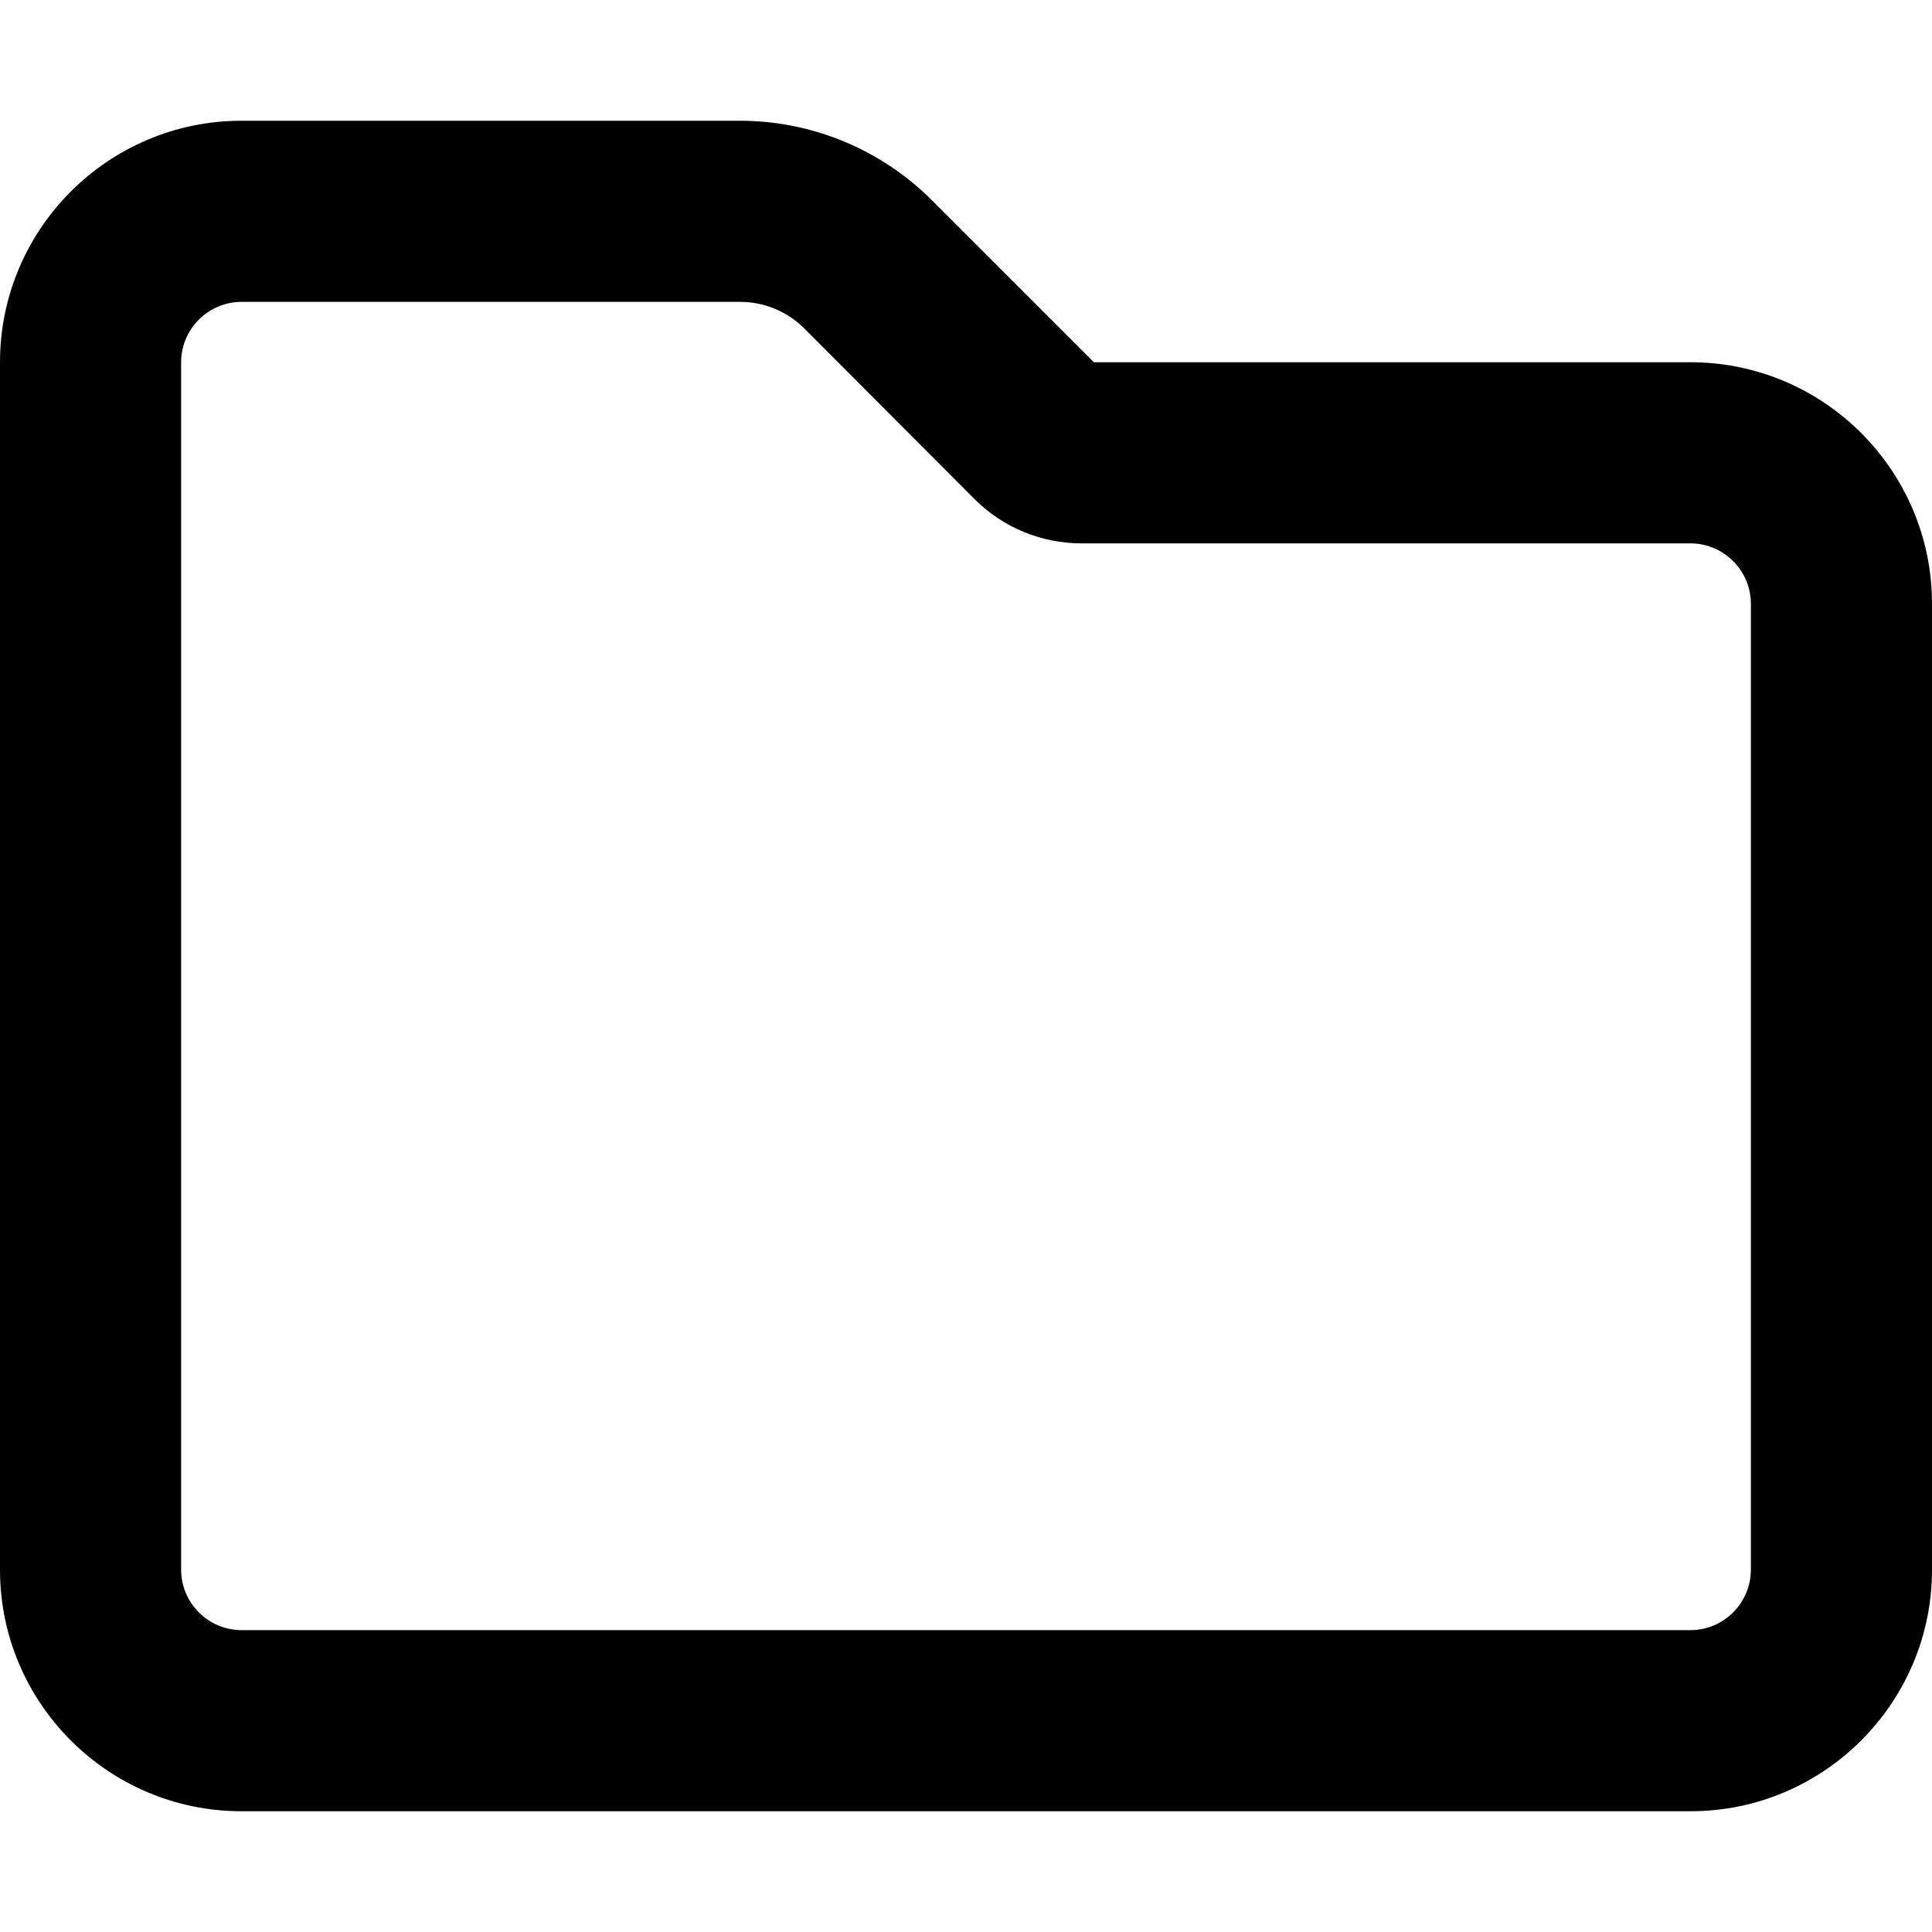
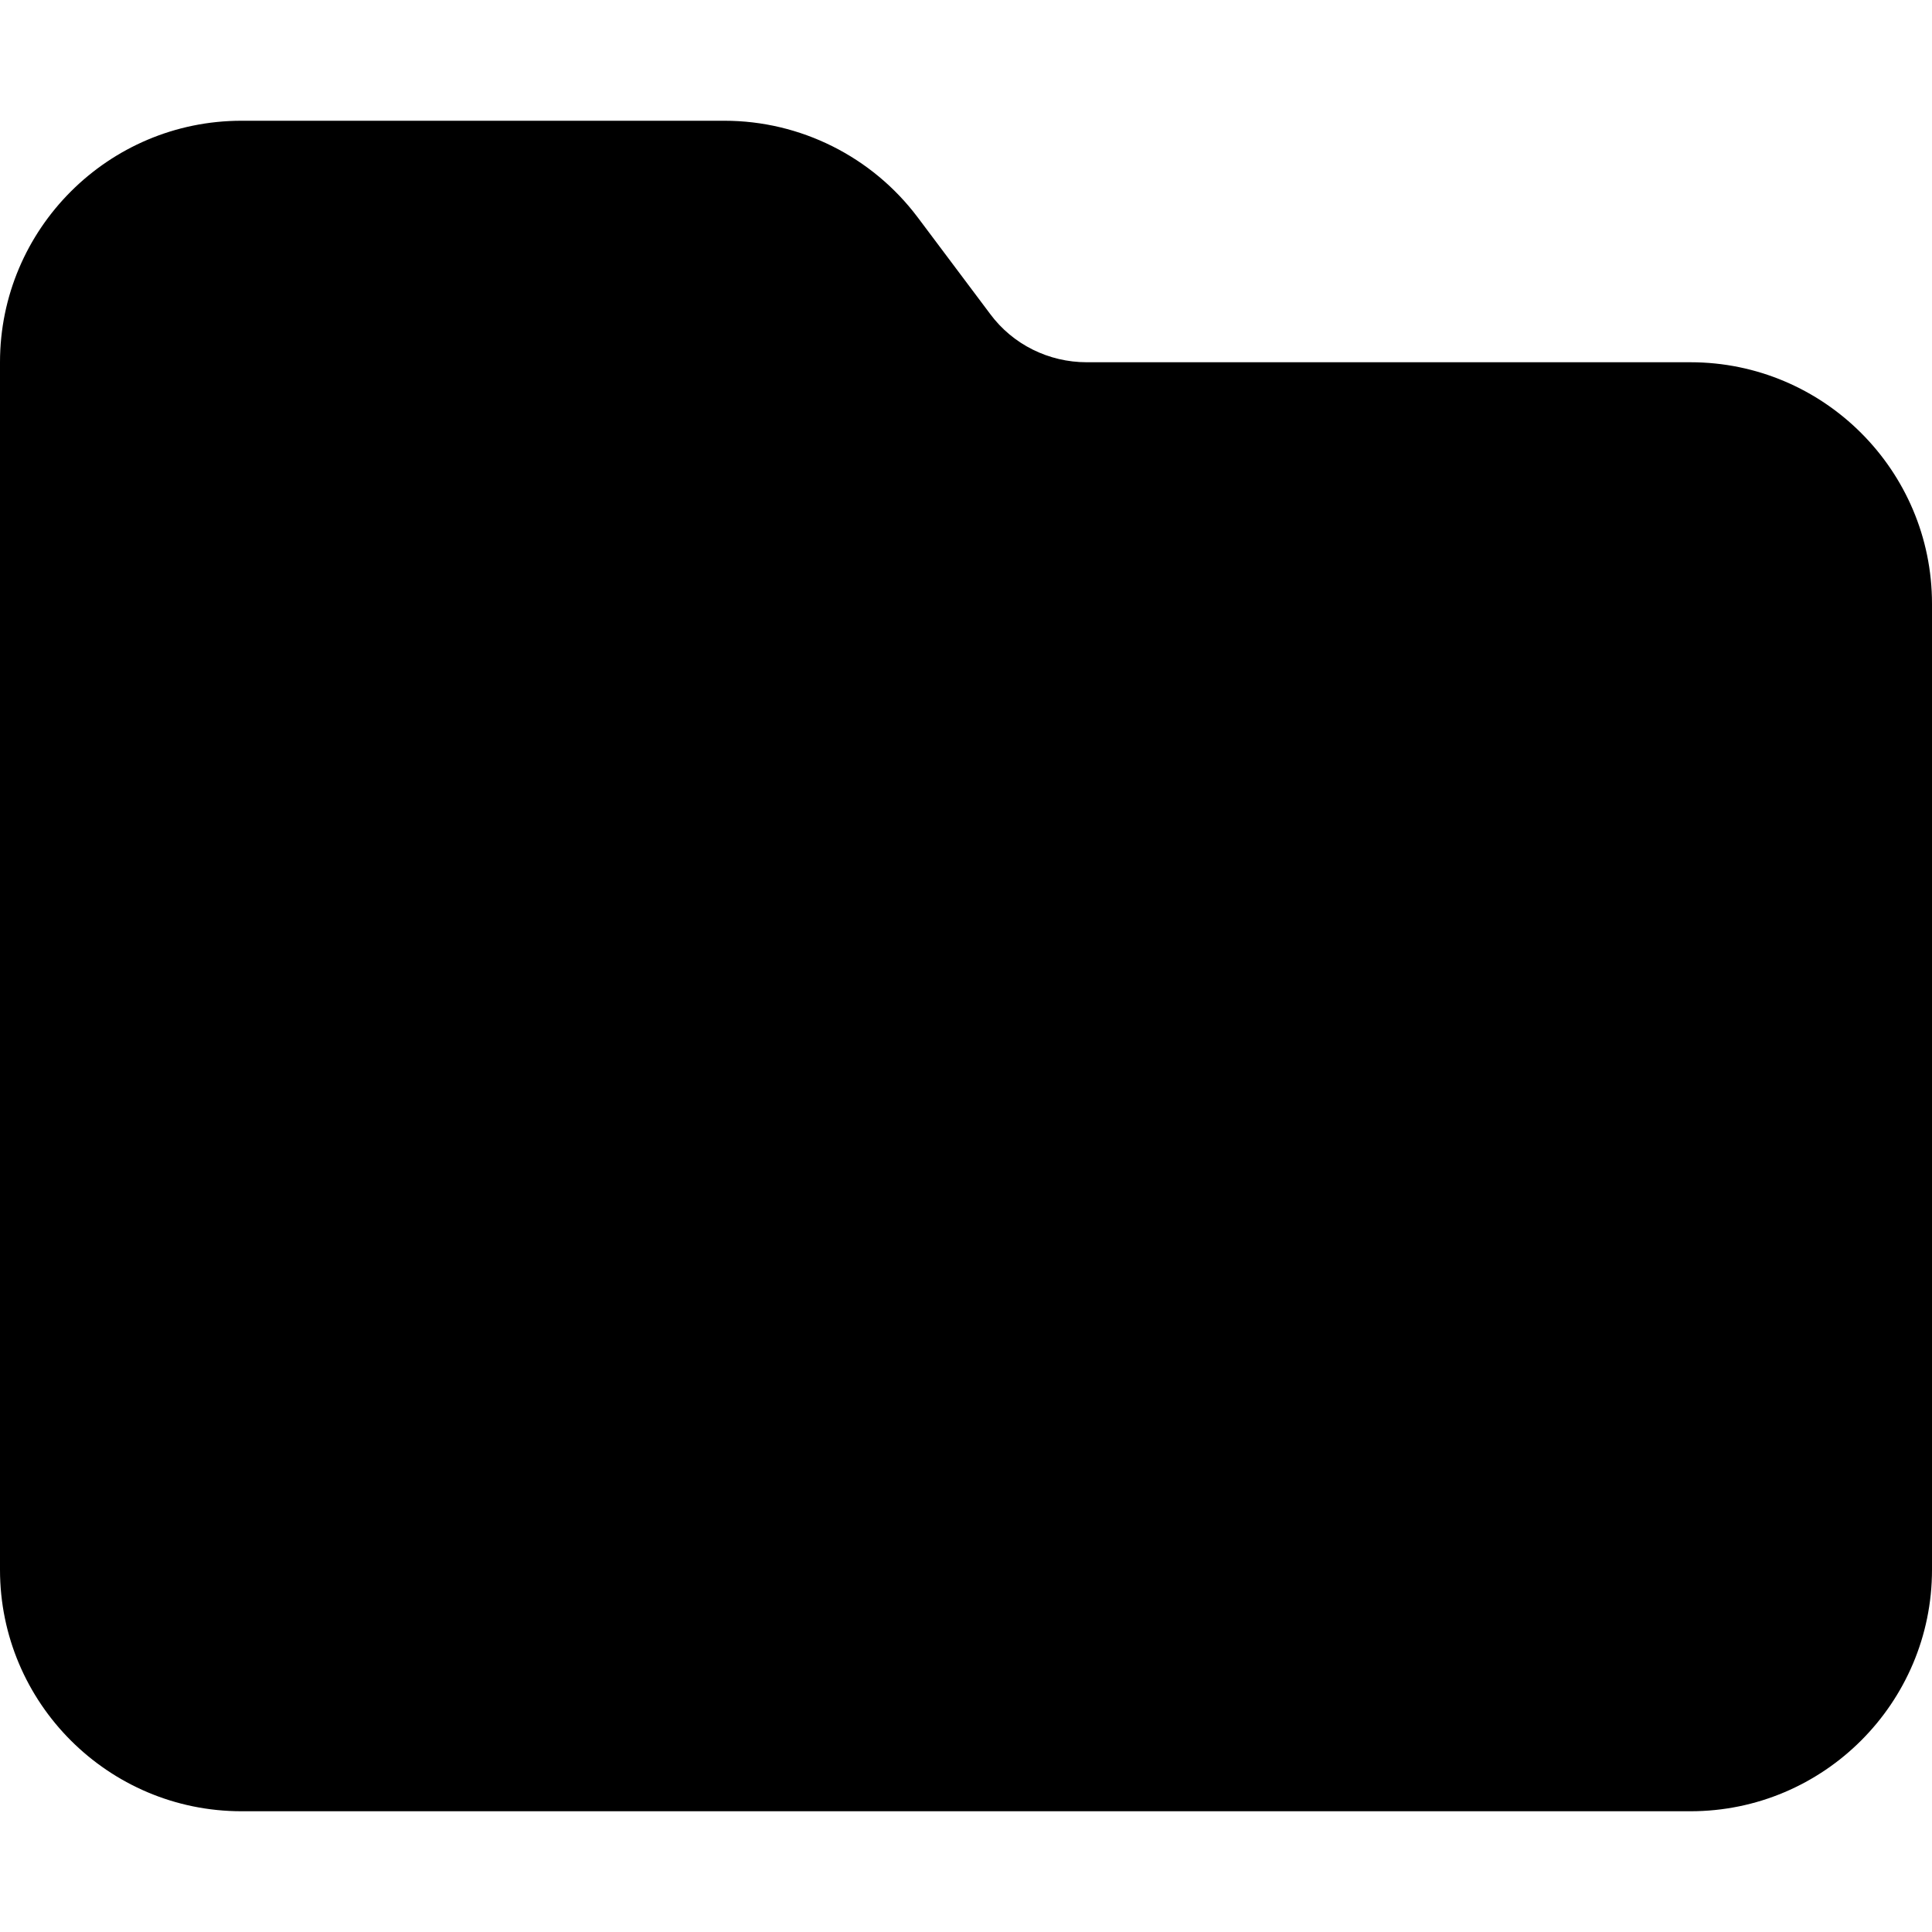
<svg xmlns="http://www.w3.org/2000/svg" viewBox="0 0 512 512">
-   <path d="M0 96C0 60.7 28.7 32 64 32H196.1c19.1 0 37.4 7.6 50.9 21.1L289.9 96H448c35.3 0 64 28.7 64 64V416c0 35.3-28.7 64-64 64H64c-35.3 0-64-28.7-64-64V96zM64 80c-8.8 0-16 7.2-16 16V416c0 8.8 7.2 16 16 16H448c8.8 0 16-7.2 16-16V160c0-8.8-7.2-16-16-16H286.6c-10.6 0-20.8-4.2-28.3-11.7L213.1 87c-4.5-4.5-10.6-7-17-7H64z" />
+   <path d="M64 480H448c35.3 0 64-28.7 64-64V160c0-35.3-28.7-64-64-64H288c-10.1 0-19.6-4.7-25.6-12.8L243.2 57.6C231.1 41.5 212.1 32 192 32H64C28.7 32 0 60.7 0 96V416c0 35.3 28.7 64 64 64z" />
</svg>
